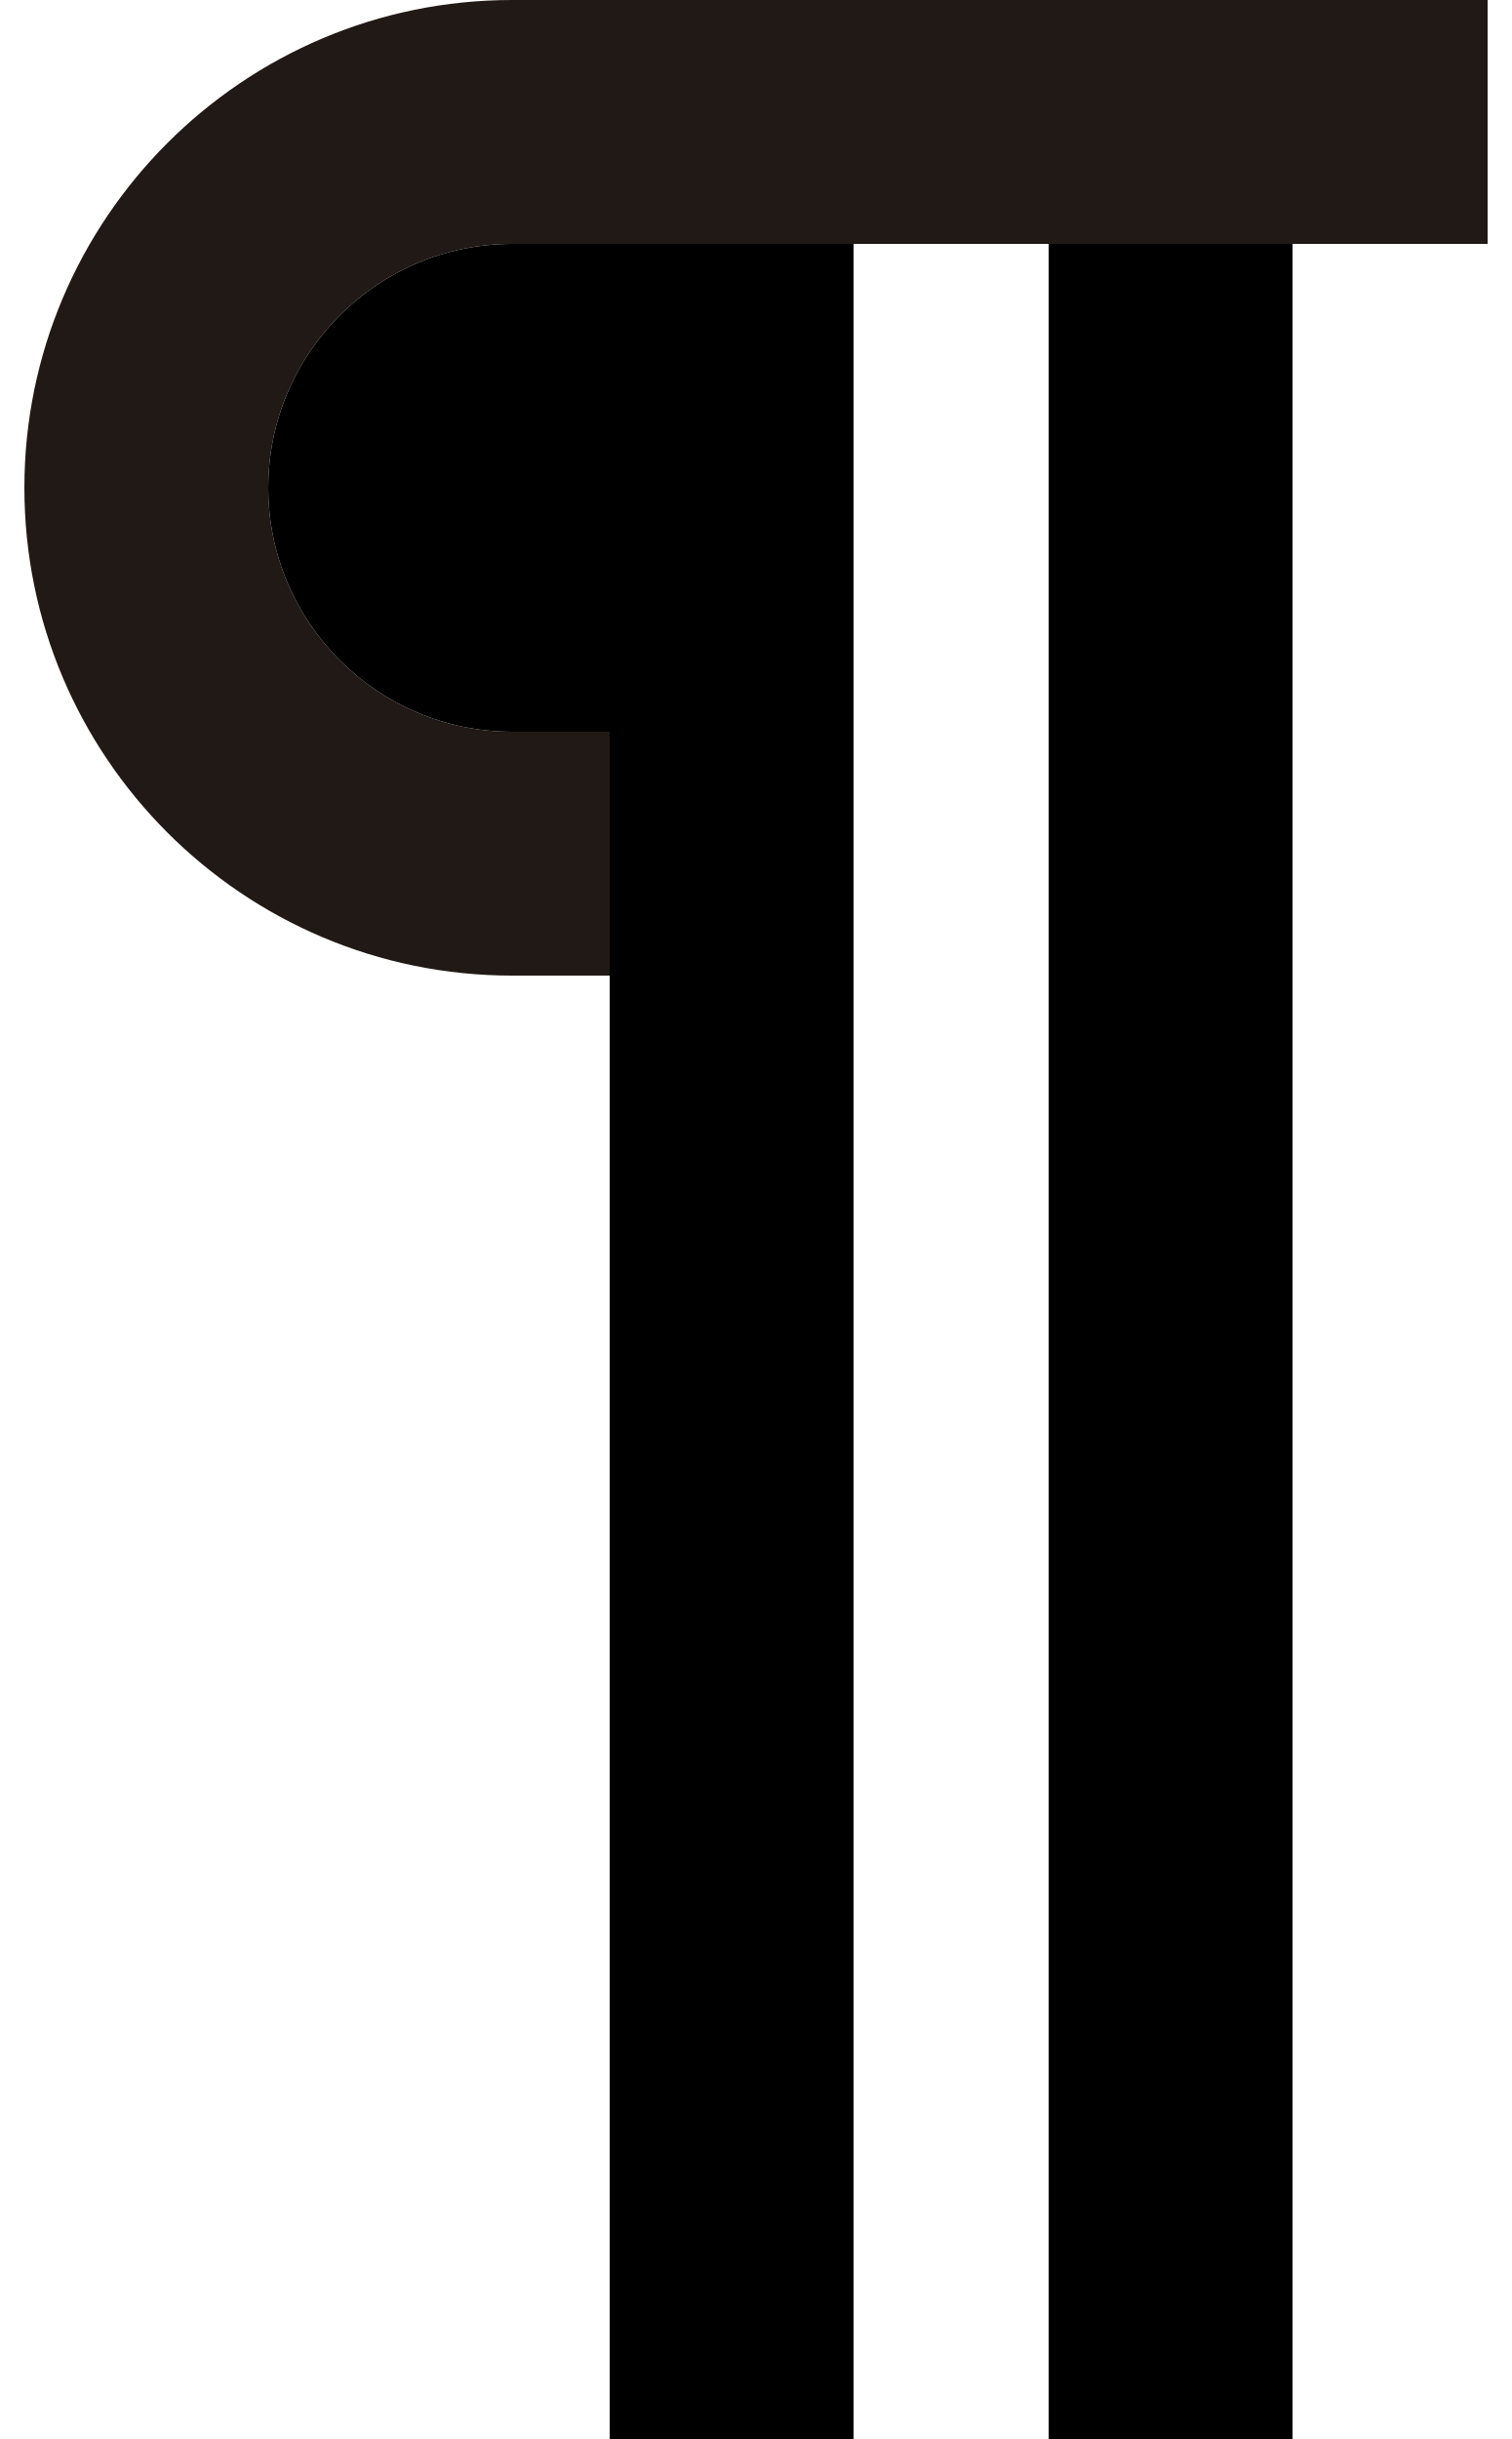
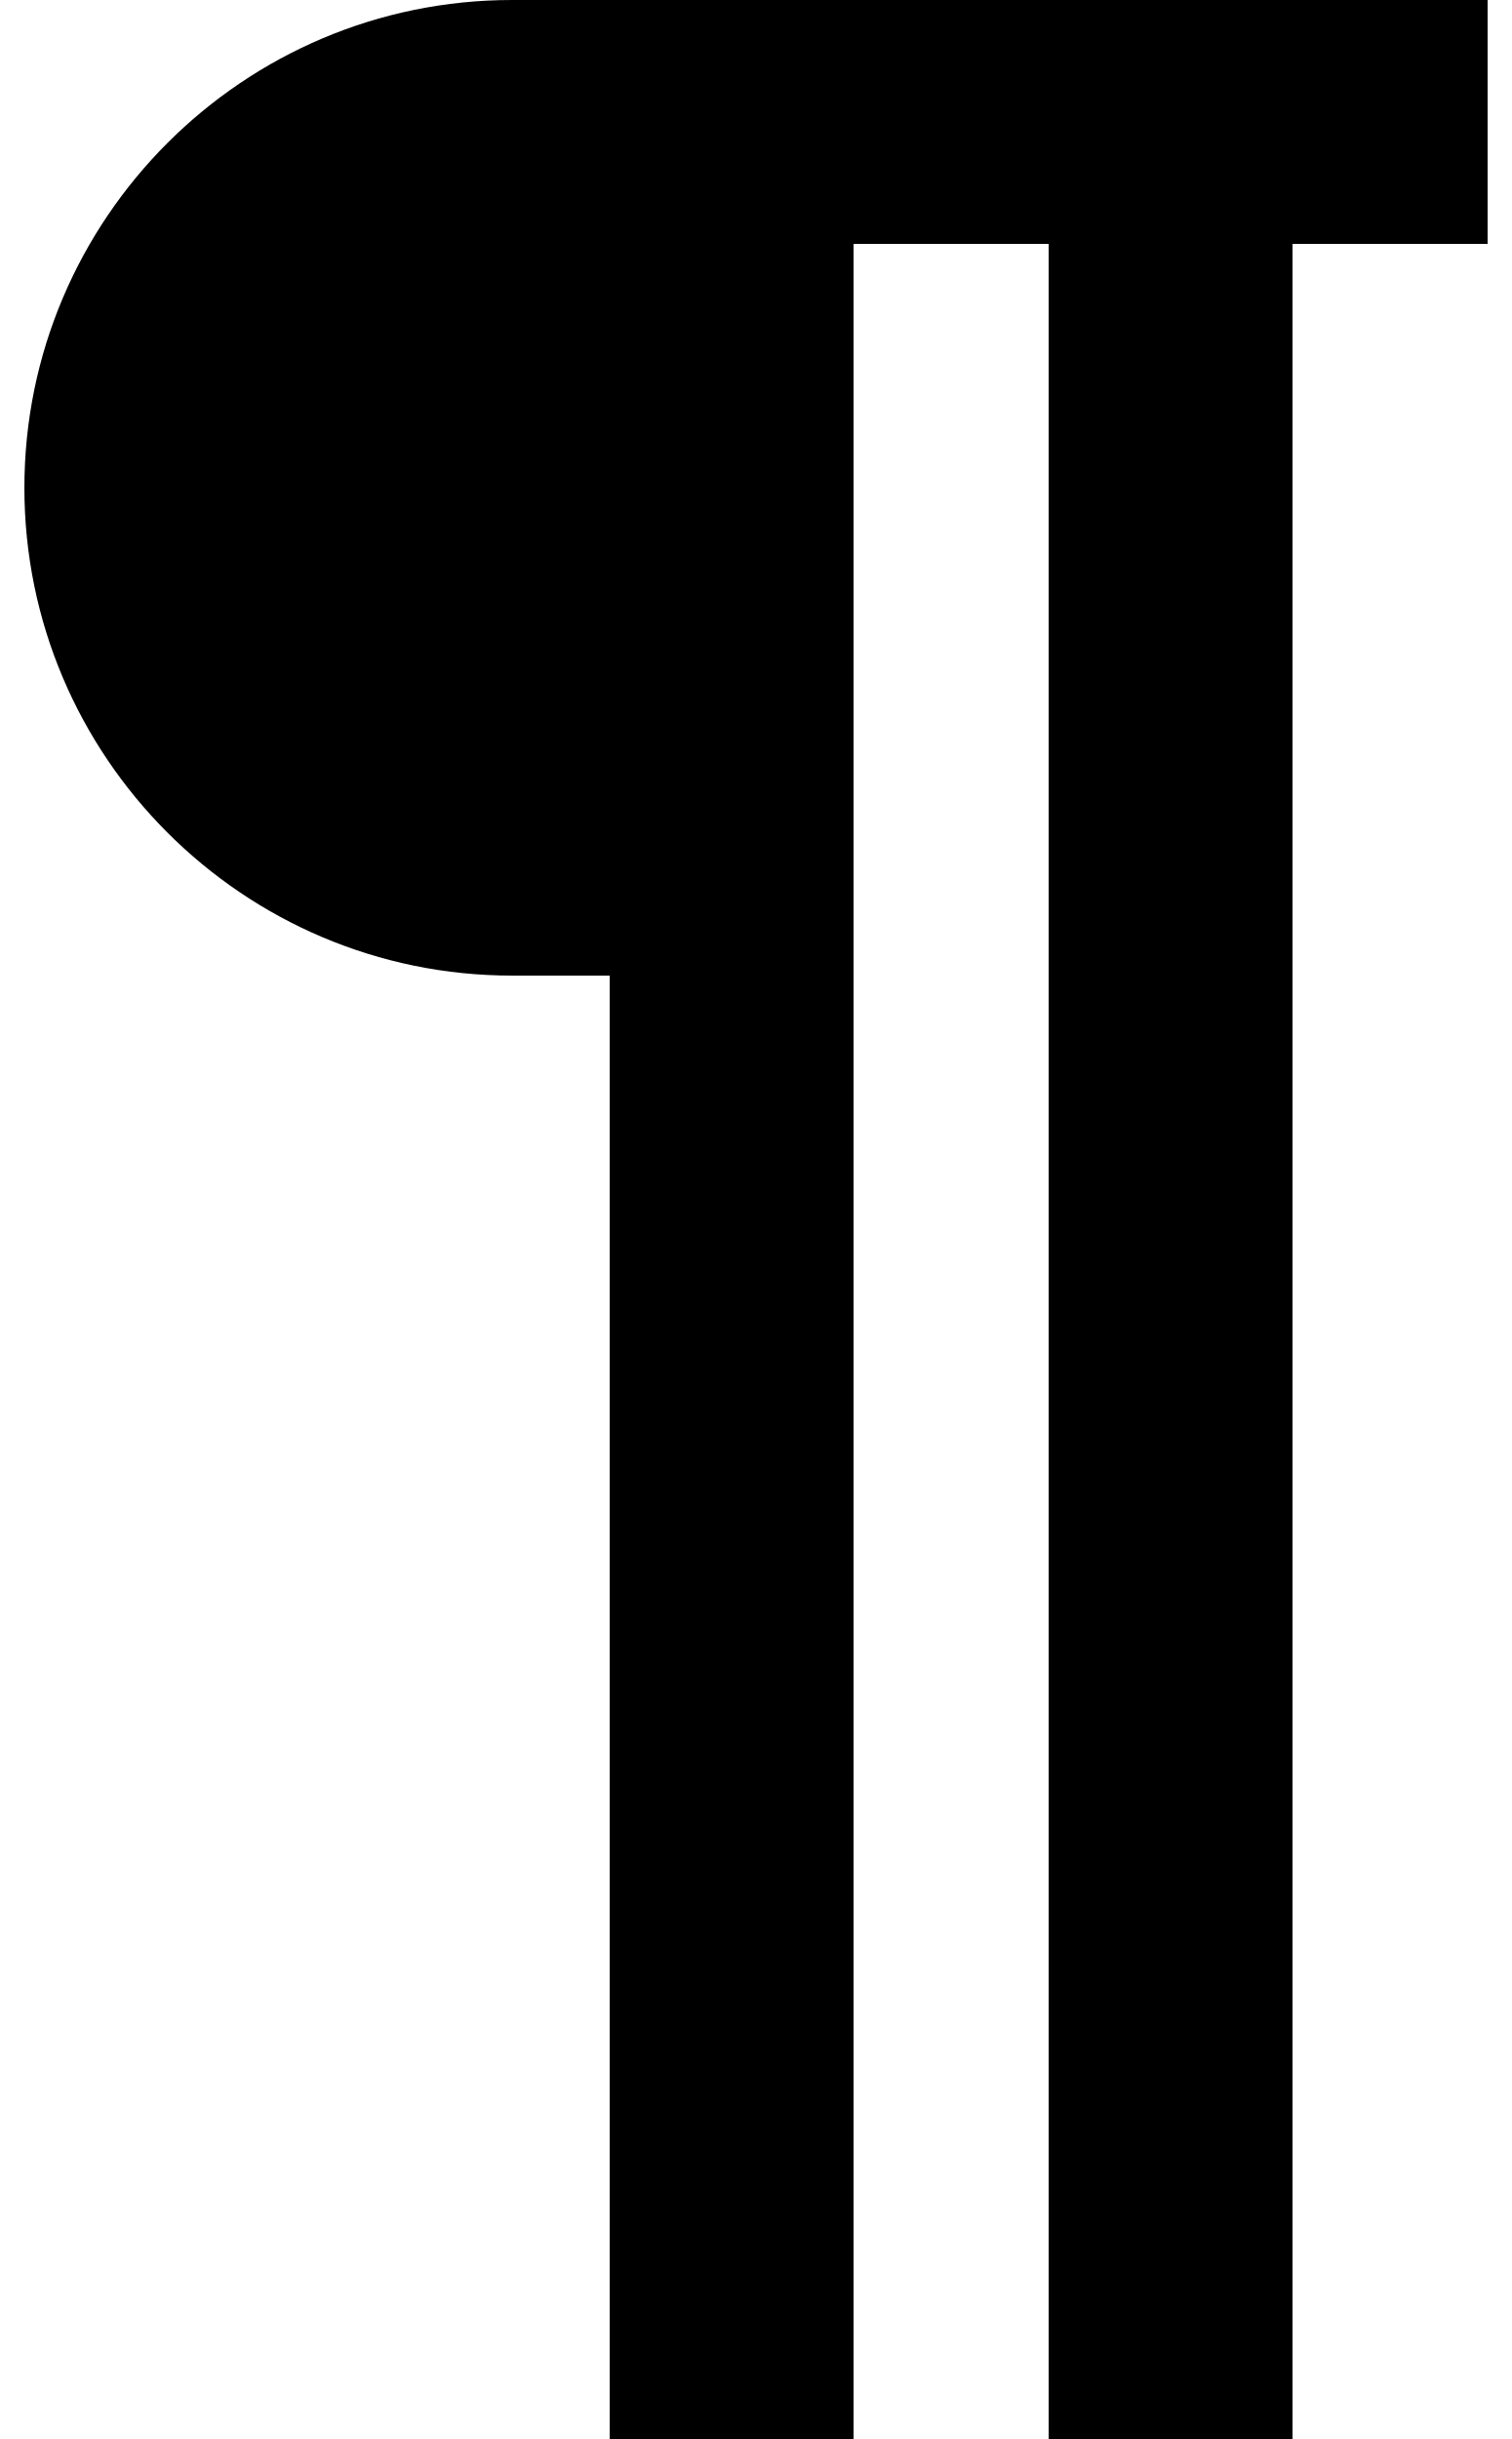
<svg xmlns="http://www.w3.org/2000/svg" version="1.1" x="0px" y="0px" width="62px" height="100px" viewBox="0 0 62 100" enable-background="new 0 0 62 100" xml:space="preserve">
  <g id="Layer_3" display="none">
</g>
  <g id="Your_Icon">
</g>
  <g id="Layer_4">
    <path fill="none" stroke="#000000" stroke-width="10" stroke-linejoin="round" stroke-miterlimit="10" d="M36.986,99.5" />
-     <g>
-       <rect x="43" y="10" width="10" height="90" />
-       <path fill="#211915" d="M20.999,0C9.972,0,1,8.972,1,20s8.972,20,19.999,20H25v-0.5V30h-4.001C15.485,30,11,25.514,11,20    s4.485-10,9.999-10H25h10h8h10h8V0H20.999z" />
-       <path d="M20.999,10C15.485,10,11,14.486,11,20s4.485,10,9.999,10H25v9.5V40v60h10V34.5V10H25H20.999z" />
-     </g>
+     <path d="M20.999,0C9.972,0,1,8.972,1,20s8.972,20,19.999,20H25v60h10V34.5V10h8v90h10V10h8V0H20.999z" />
  </g>
</svg>
